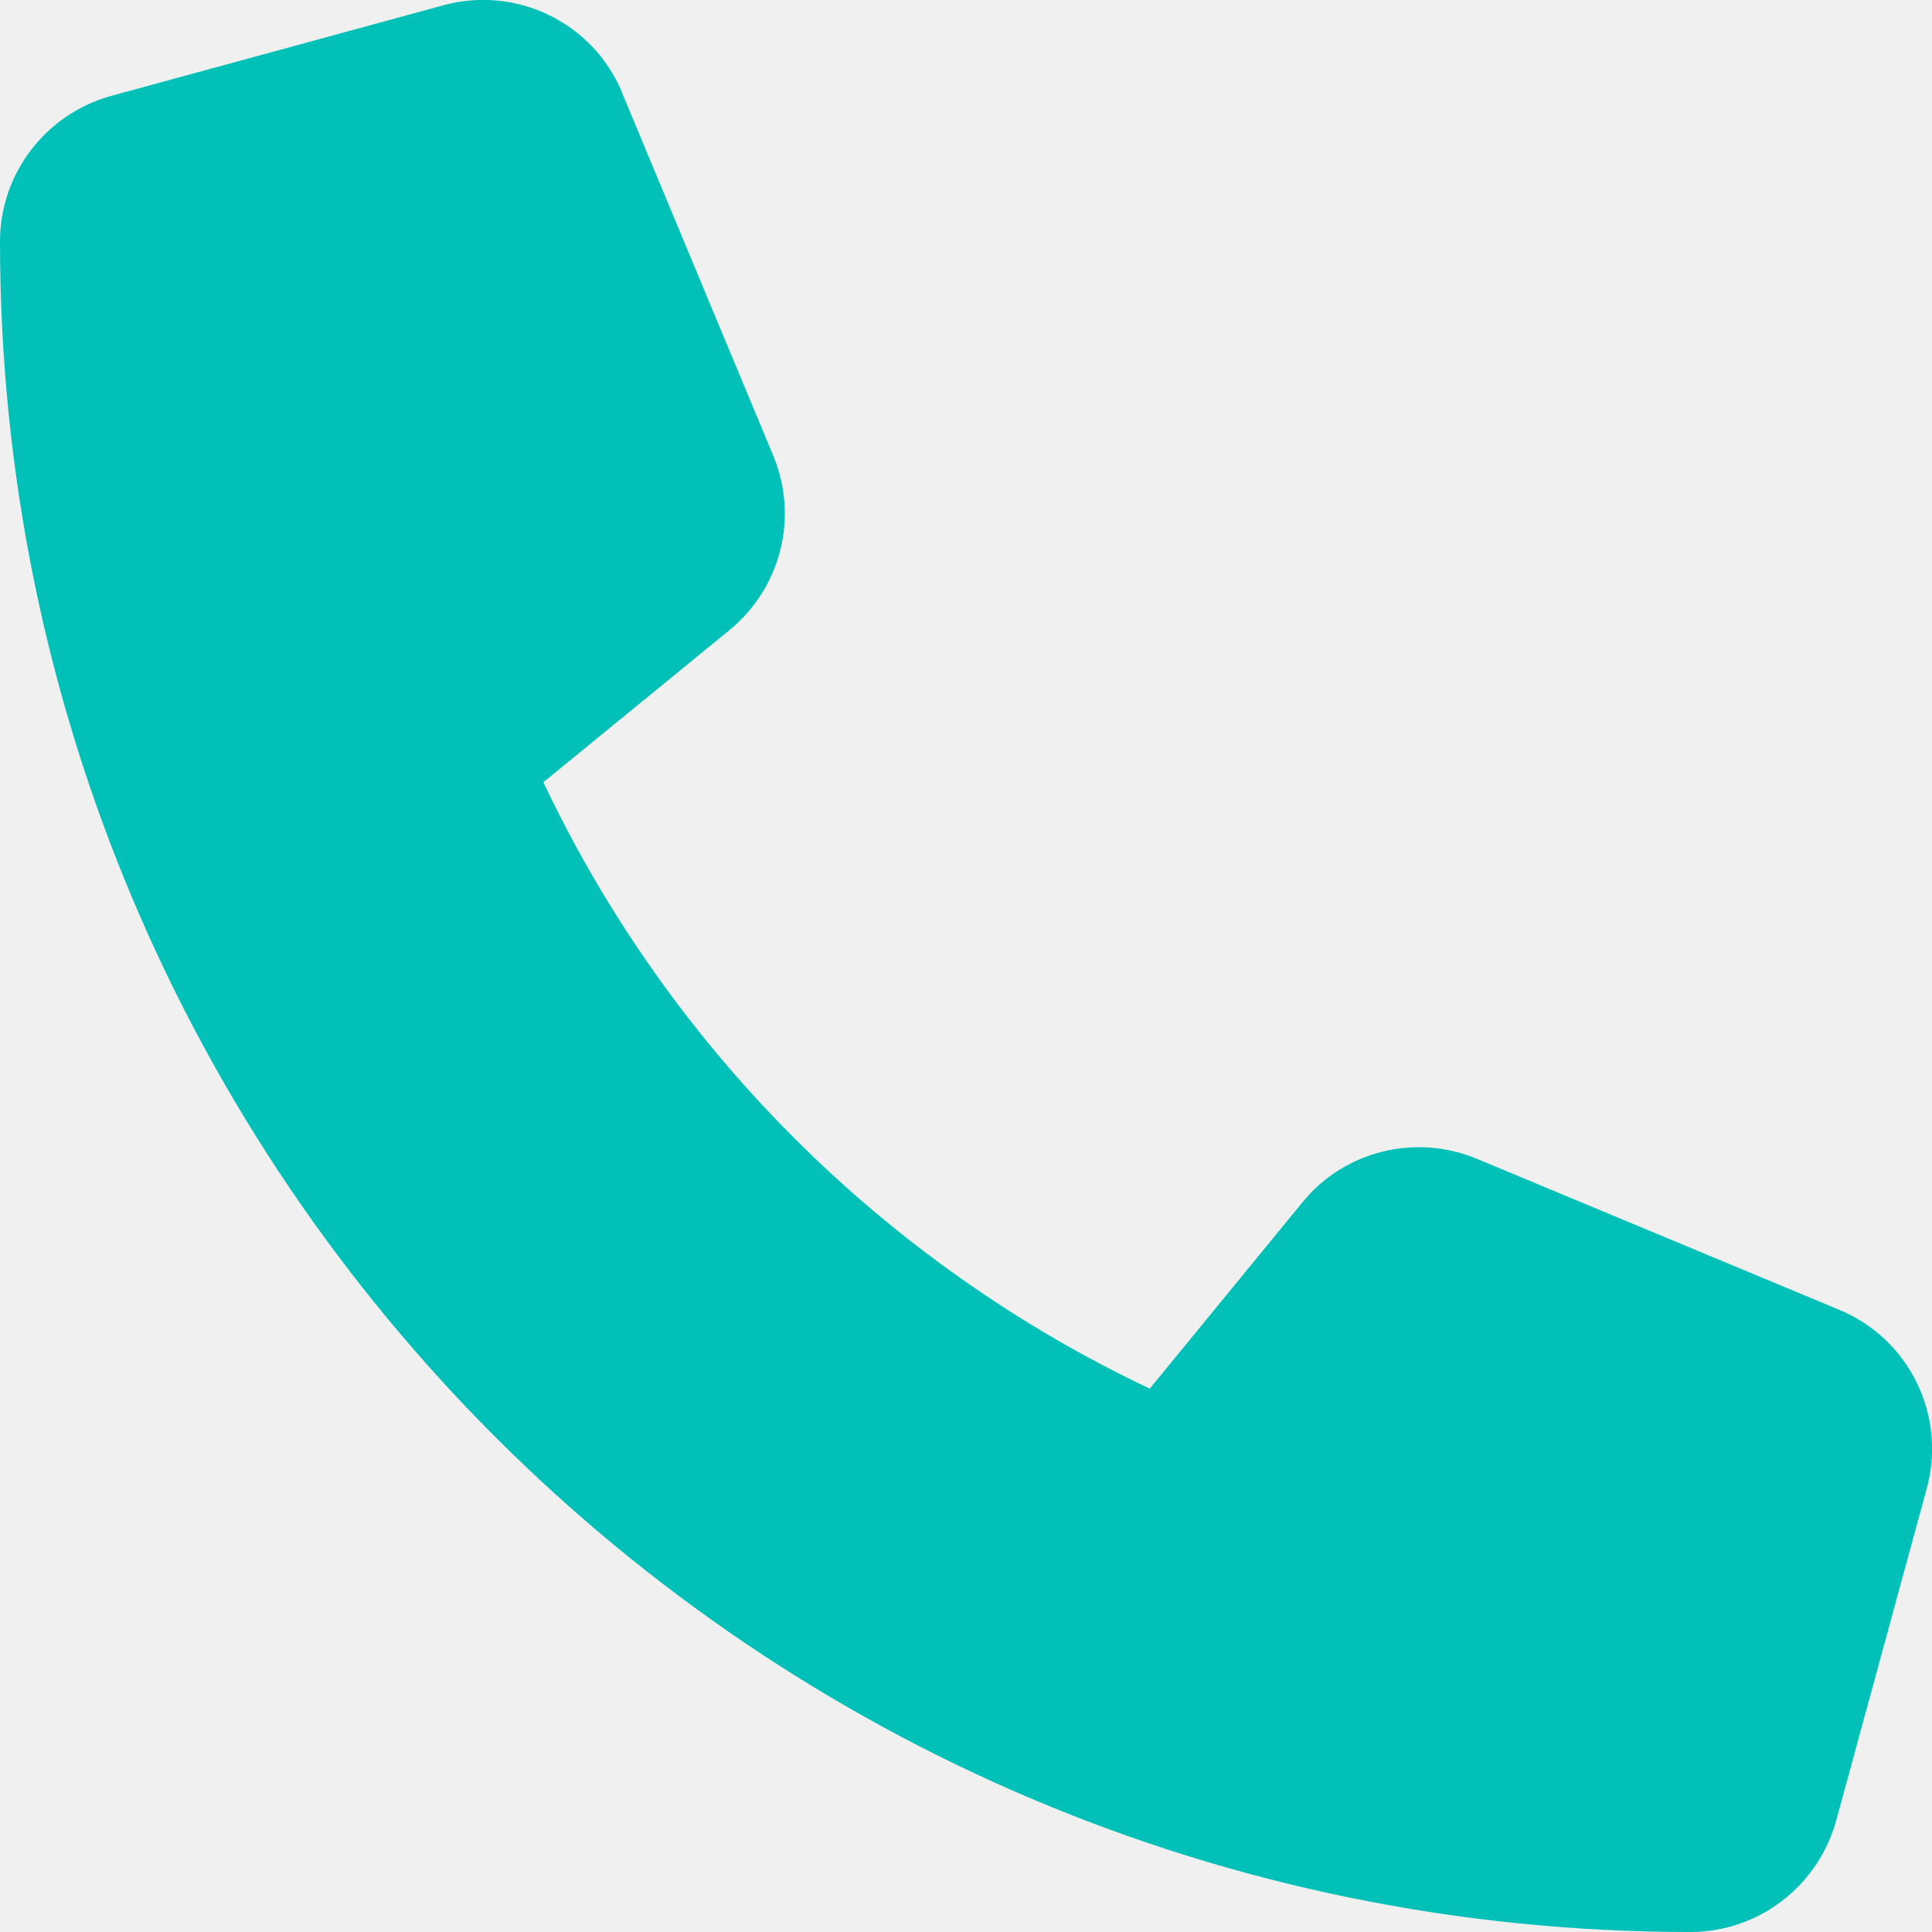
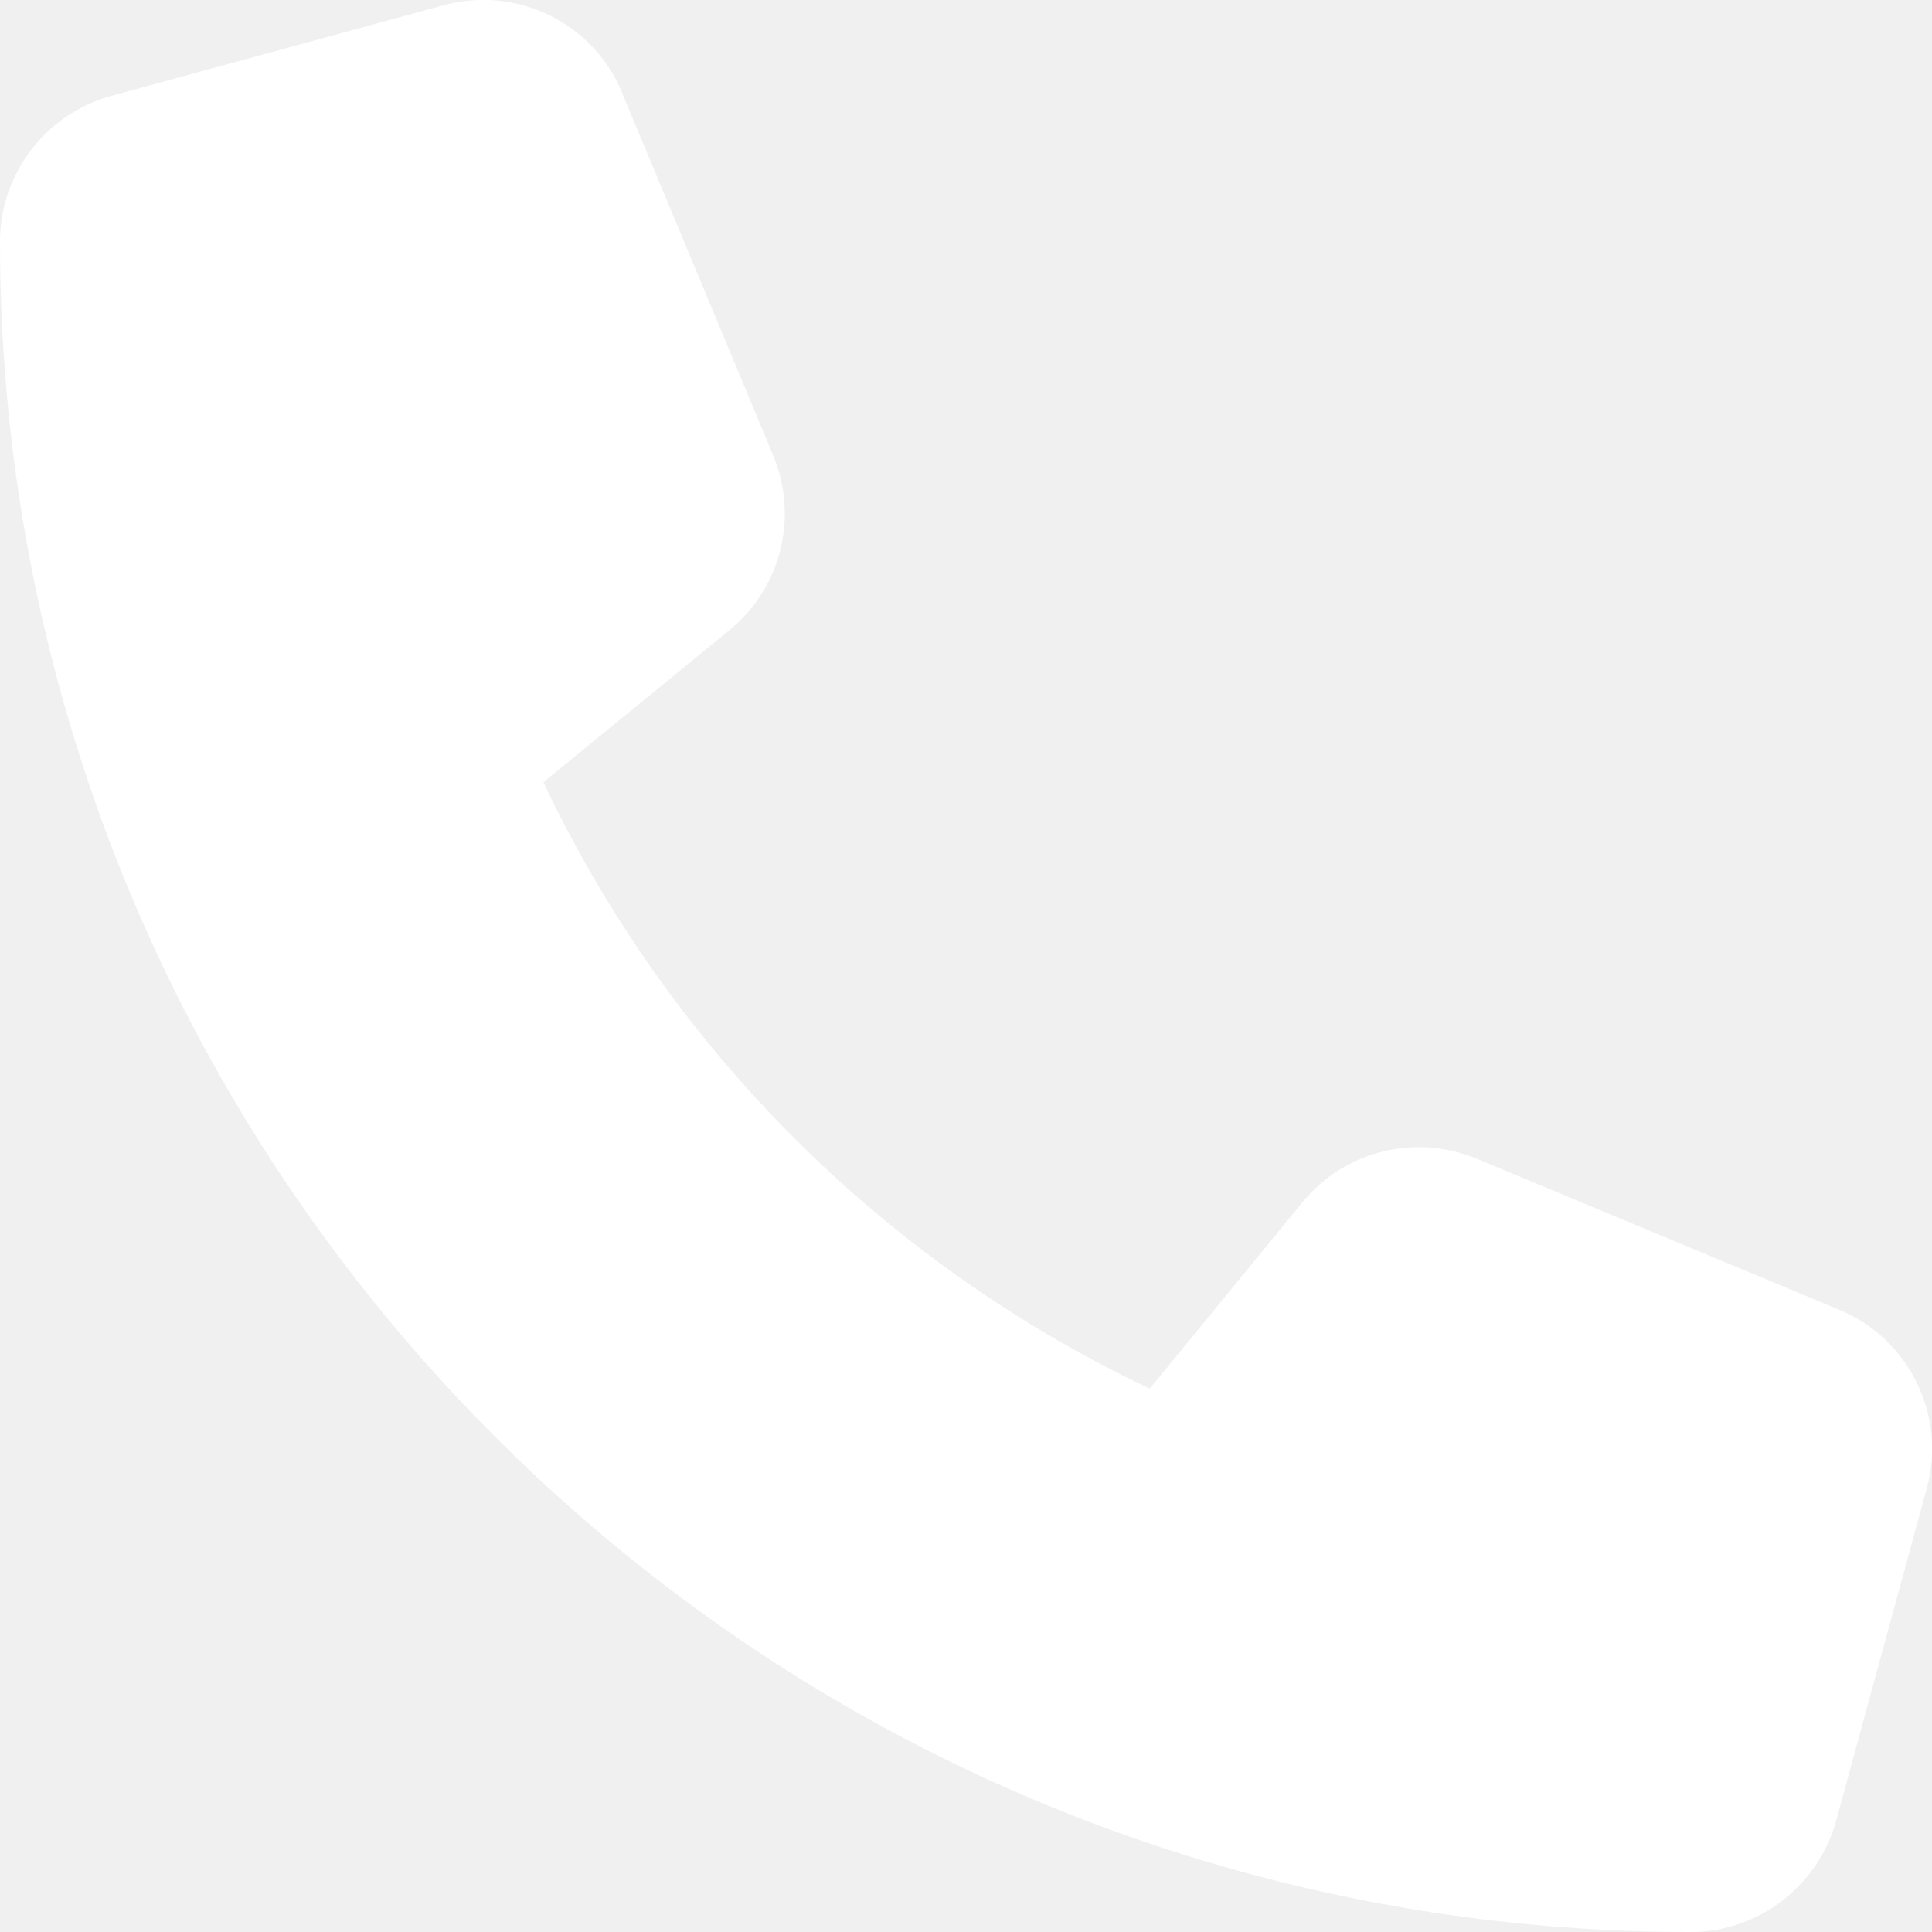
- <svg xmlns="http://www.w3.org/2000/svg" viewBox="0 0 512 512" width="25" height="25">
-   <path fill="#01c0b7" d="M164.9 24.6c-7.7-18.6-28-28.5-47.4-23.2l-88 24C12.1 30.2 0 46 0 64C0 311.4 200.6 512 448 512c18 0 33.8-12.1 38.6-29.5l24-88c5.3-19.4-4.6-39.7-23.2-47.4l-96-40c-16.3-6.8-35.2-2.1-46.3 11.6L304.7 368C234.3 334.7 177.3 277.7 144 207.3L193.3 167c13.7-11.2 18.4-30 11.6-46.3l-40-96z" />
+ <svg xmlns="http://www.w3.org/2000/svg" viewBox="0 0 512 512" width="14" height="14">
+   <path fill="#fff" d="M164.9 24.6c-7.7-18.6-28-28.5-47.4-23.2l-88 24C12.1 30.2 0 46 0 64C0 311.4 200.6 512 448 512c18 0 33.8-12.1 38.6-29.5l24-88c5.3-19.4-4.6-39.7-23.2-47.4l-96-40c-16.3-6.8-35.2-2.1-46.3 11.6L304.7 368C234.3 334.7 177.3 277.7 144 207.3L193.3 167c13.7-11.2 18.4-30 11.6-46.3l-40-96z" />
</svg>
